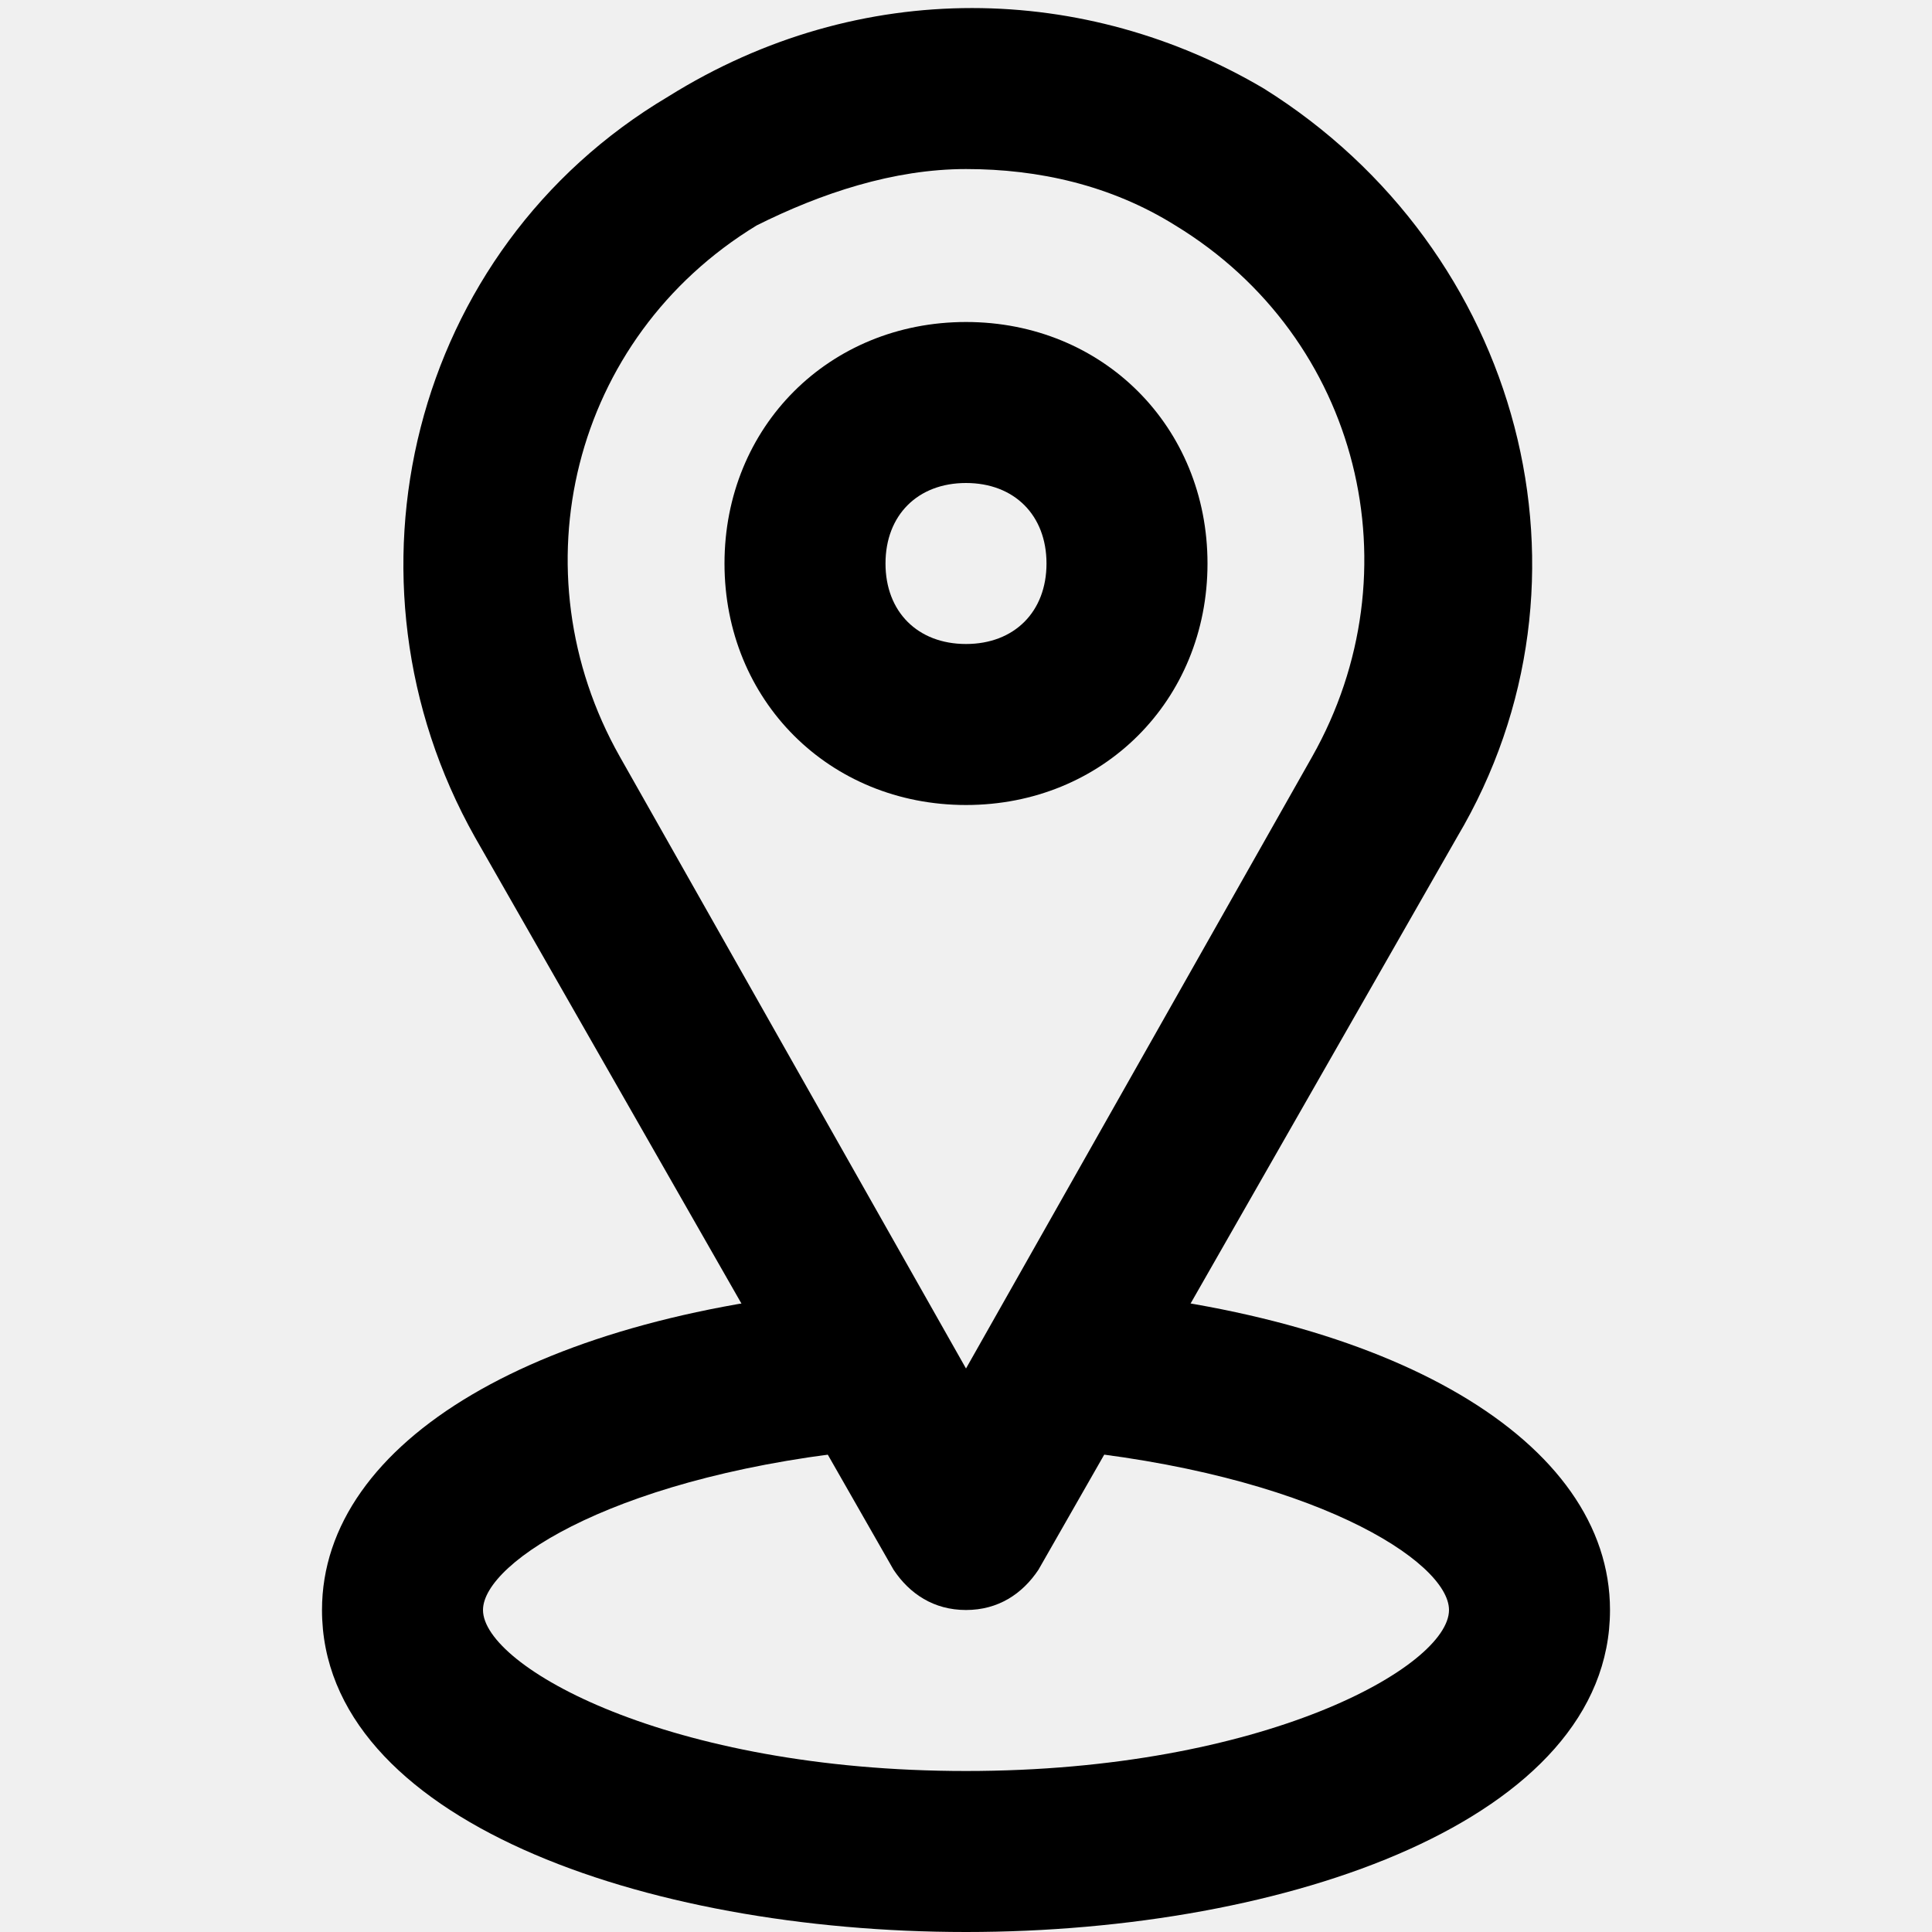
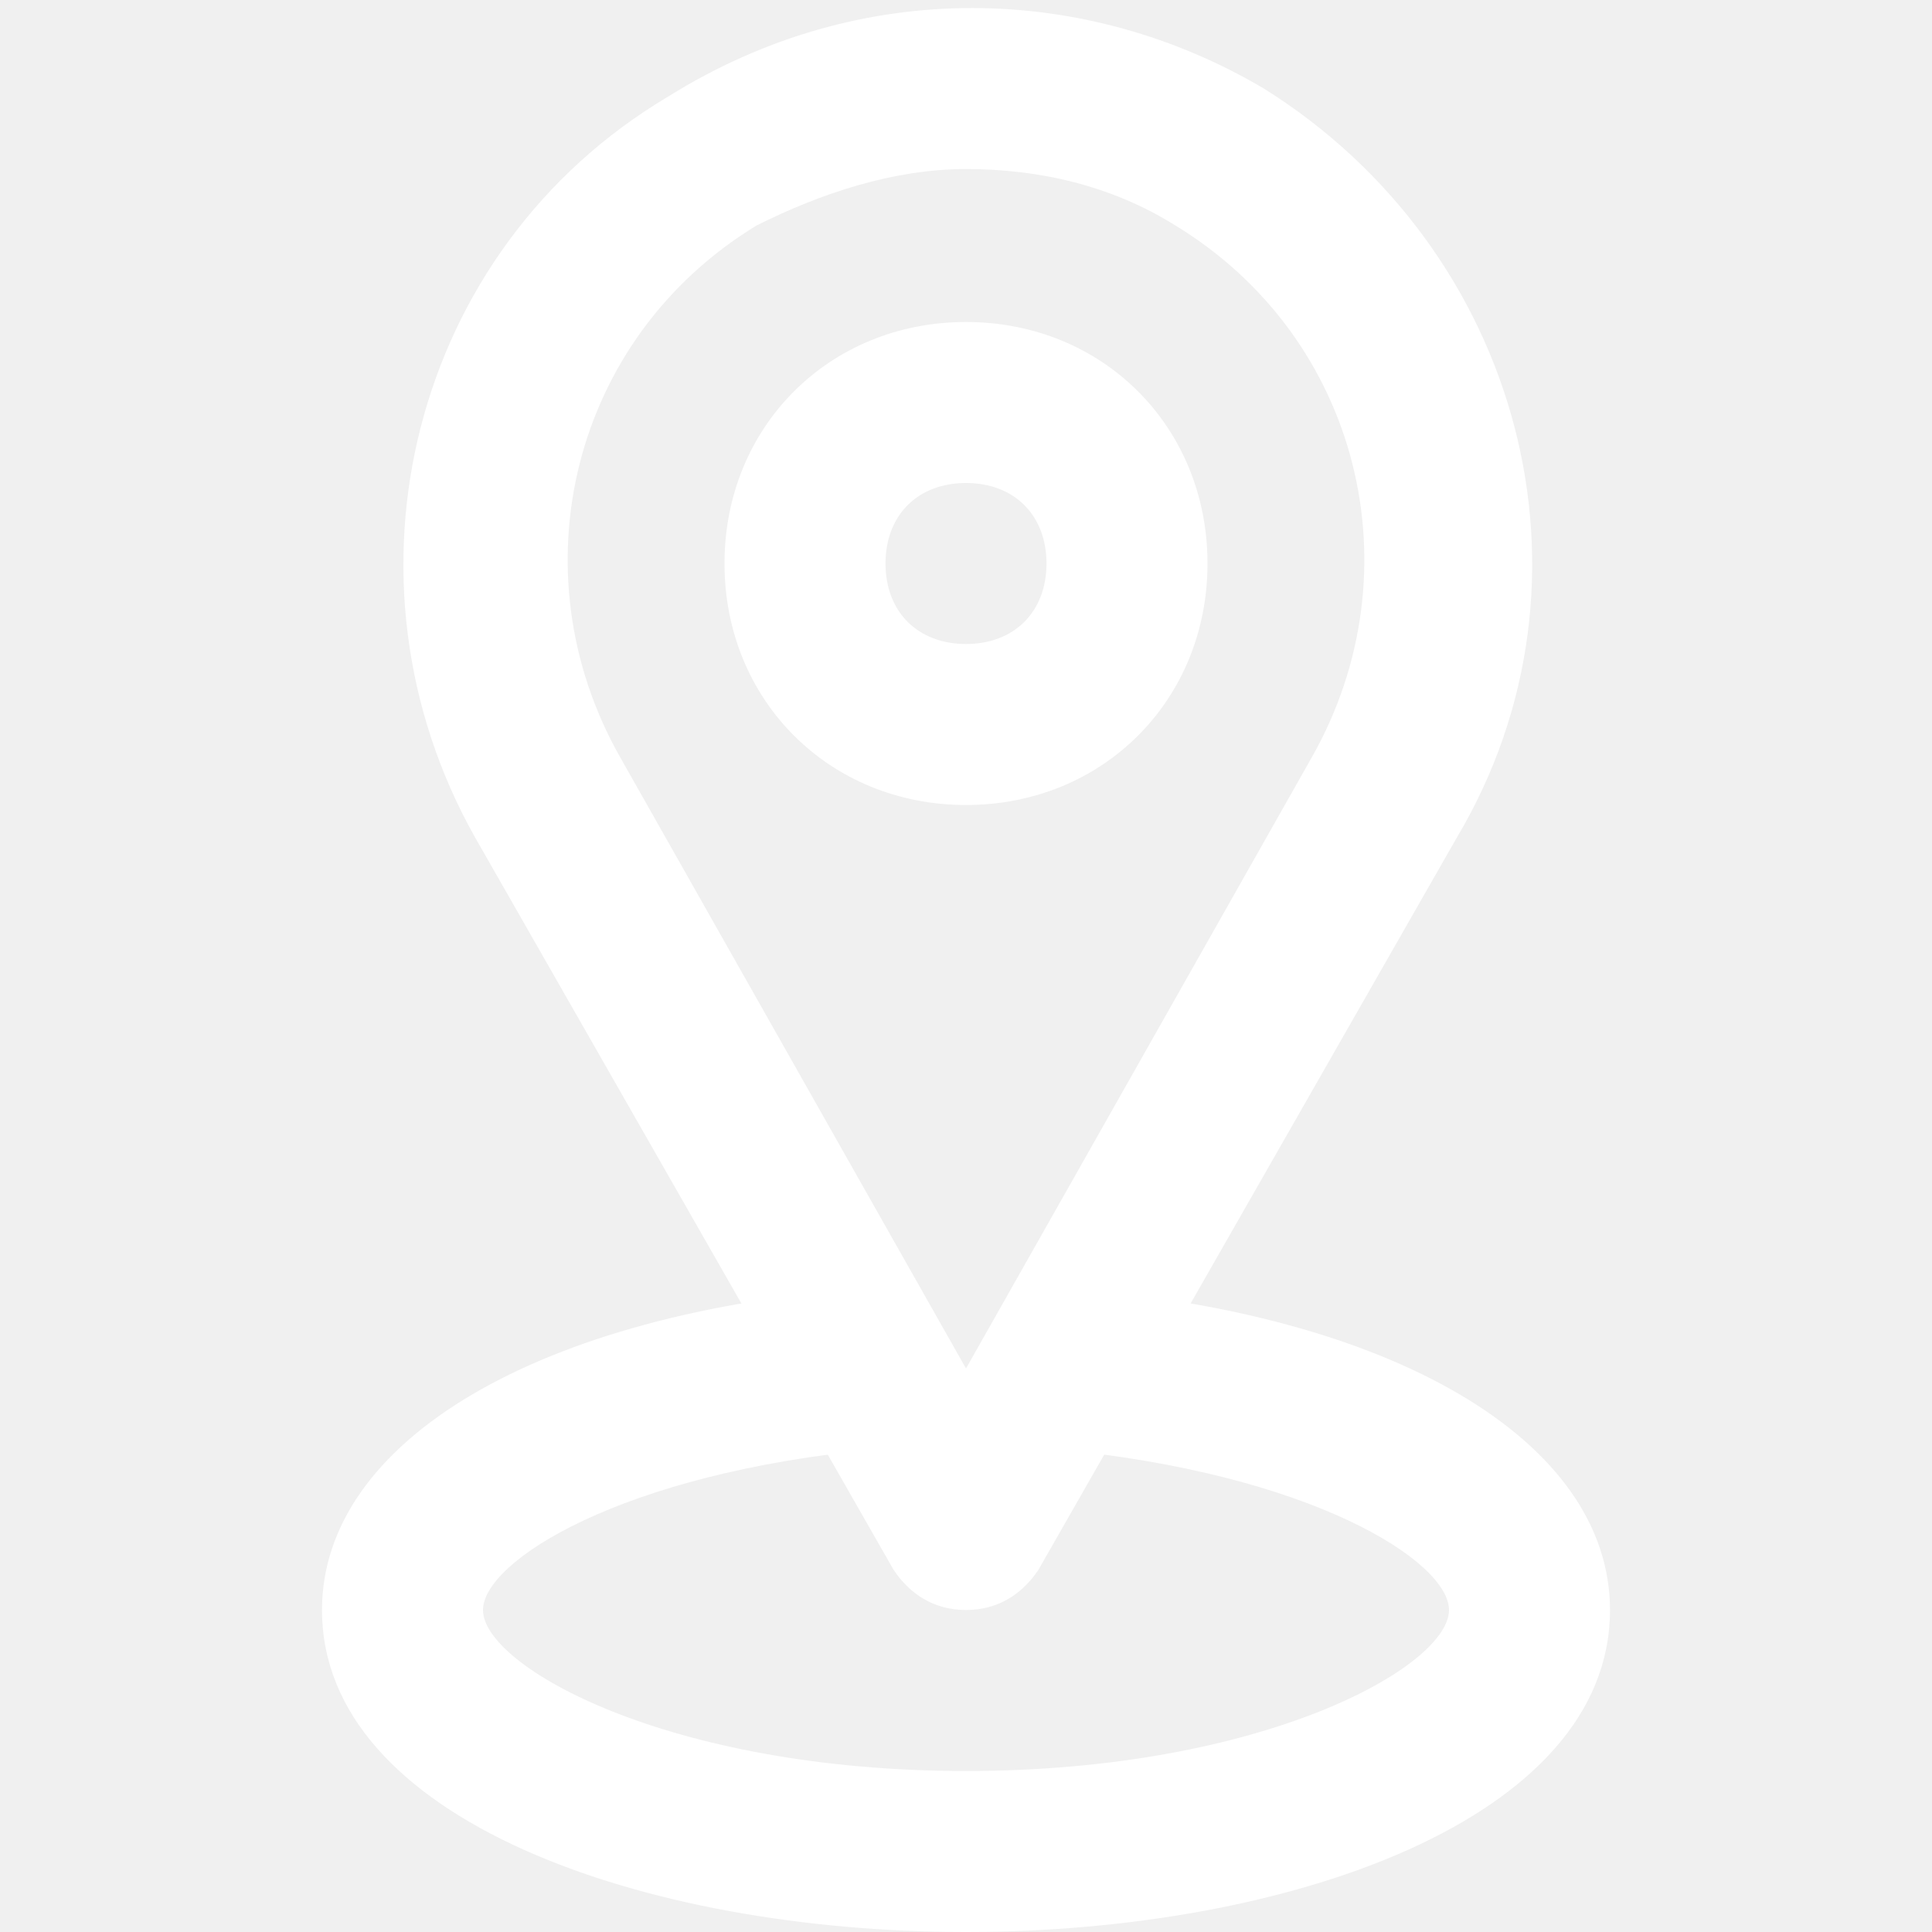
- <svg xmlns="http://www.w3.org/2000/svg" version="1.1" id="Layer_1" x="0px" y="0px" width="24px" height="24px" viewBox="0 0 24 24" enable-background="new 0 0 24 24" xml:space="preserve">
+ <svg xmlns="http://www.w3.org/2000/svg" version="1.1" id="Layer_1" x="0px" y="0px" viewBox="0 0 24 24" style="enable-background:new 0 0 24 24;" xml:space="preserve">
+   <style type="text/css">
+ 	.st0{fill:#FFFFFF;}
+ </style>
  <g>
    <g>
      <g>
-         <path d="M12,20c-0.4,0-0.7-0.2-0.9-0.5l-5.2-9.1C4.1,7.2,5.1,3.1,8.3,1.2c2.4-1.5,5.2-1.4,7.4-0.1c3.2,2,4.3,6.1,2.4,9.3     l-5.2,9.1C12.7,19.8,12.4,20,12,20z M12,2.1c-0.9,0-1.8,0.3-2.6,0.7c-2.3,1.4-3,4.3-1.7,6.6L12,17l4.3-7.6     c1.3-2.3,0.6-5.2-1.7-6.6C13.8,2.3,12.9,2.1,12,2.1z" />
+         <path class="st0" d="M12,20c-0.4,0-0.7-0.2-0.9-0.5l-5.2-9.1C4.1,7.2,5.1,3.1,8.3,1.2c2.4-1.5,5.2-1.4,7.4-0.1     c3.2,2,4.3,6.1,2.4,9.3l-5.2,9.1C12.7,19.8,12.4,20,12,20z M12,2.1c-0.9,0-1.8,0.3-2.6,0.7c-2.3,1.4-3,4.3-1.7,6.6L12,17l4.3-7.6     c1.3-2.3,0.6-5.2-1.7-6.6C13.8,2.3,12.9,2.1,12,2.1z" />
      </g>
    </g>
    <g>
      <g>
-         <path d="M12,10c-1.7,0-3-1.3-3-3s1.3-3,3-3s3,1.3,3,3S13.7,10,12,10z M12,6c-0.6,0-1,0.4-1,1s0.4,1,1,1s1-0.4,1-1S12.6,6,12,6z" />
+         <path class="st0" d="M12,10c-1.7,0-3-1.3-3-3s1.3-3,3-3s3,1.3,3,3S13.7,10,12,10z M12,6c-0.6,0-1,0.4-1,1s0.4,1,1,1s1-0.4,1-1     S12.6,6,12,6z" />
      </g>
    </g>
    <g>
      <g>
-         <path d="M12,24c-4,0-8-1.4-8-4c0-2.1,2.7-3.7,6.8-4l0.1,2C7.7,18.3,6,19.4,6,20c0,0.7,2.3,2,6,2s6-1.3,6-2c0-0.6-1.7-1.7-4.9-2     l0.1-2c4.1,0.3,6.8,1.9,6.8,4C20,22.6,16,24,12,24z" />
+         <path class="st0" d="M12,24c-4,0-8-1.4-8-4c0-2.1,2.7-3.7,6.8-4l0.1,2C7.7,18.3,6,19.4,6,20c0,0.7,2.3,2,6,2s6-1.3,6-2     c0-0.6-1.7-1.7-4.9-2l0.1-2c4.1,0.3,6.8,1.9,6.8,4C20,22.6,16,24,12,24z" />
      </g>
    </g>
  </g>
</svg>
